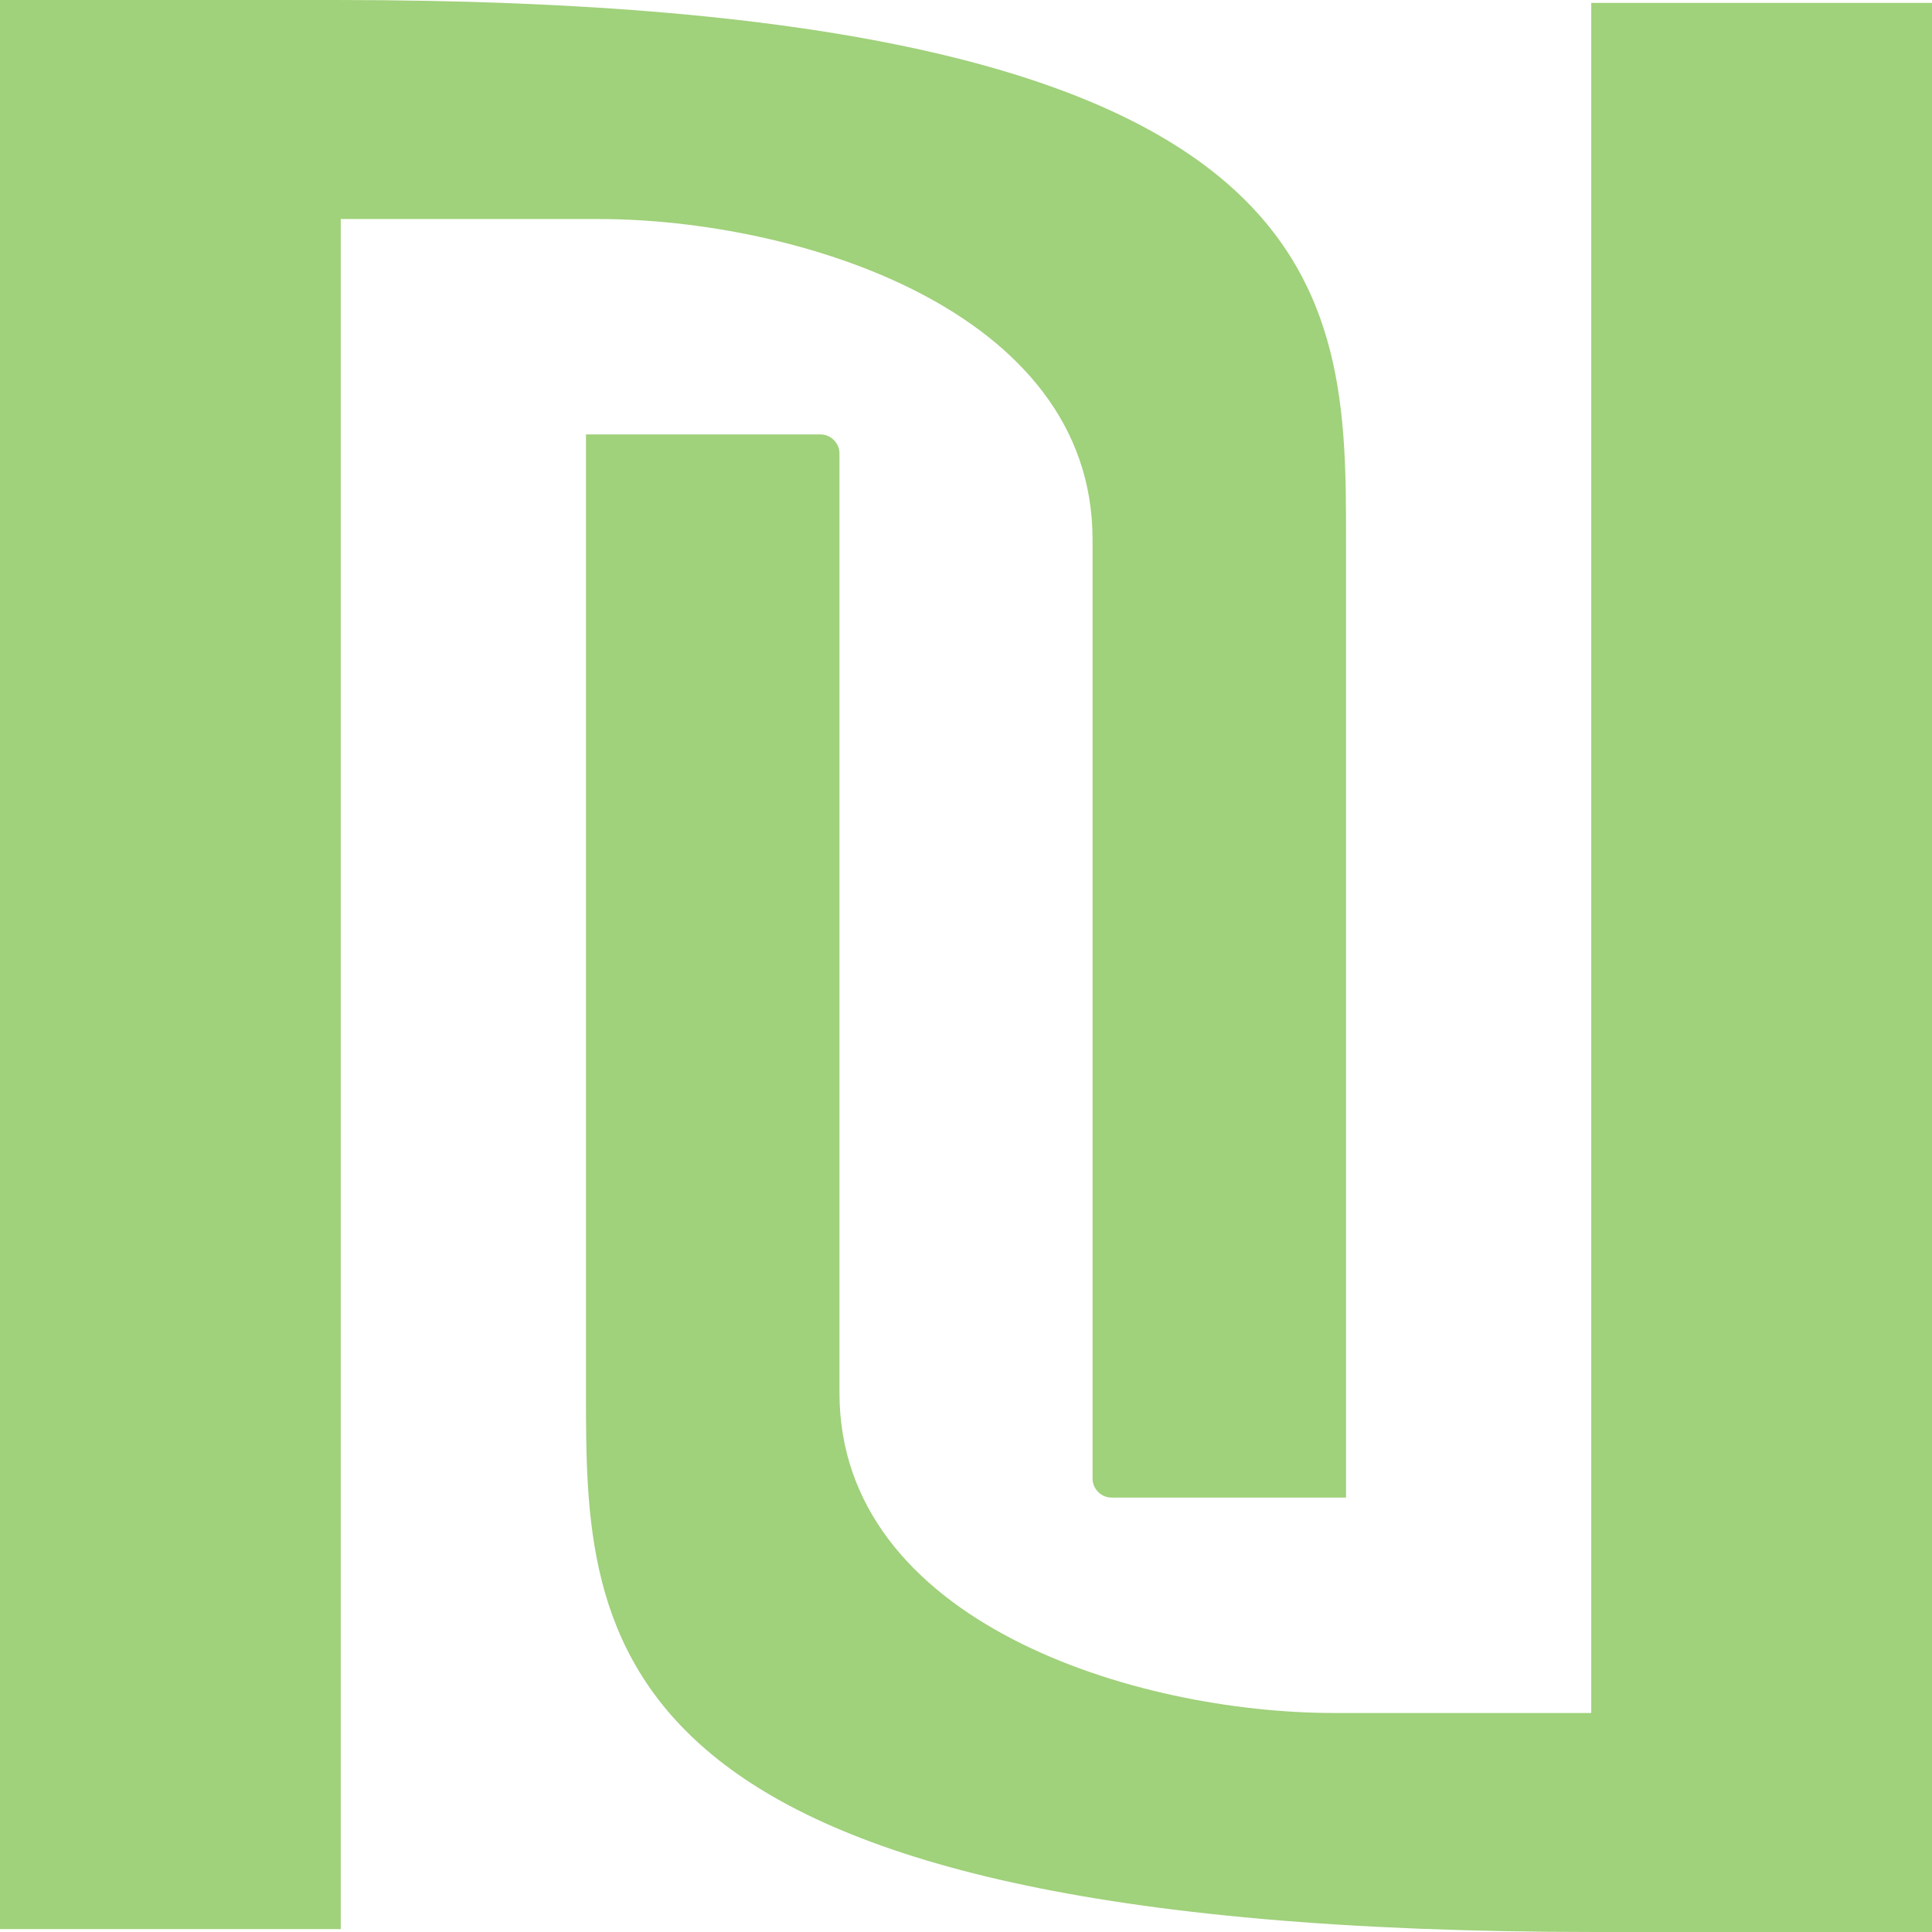
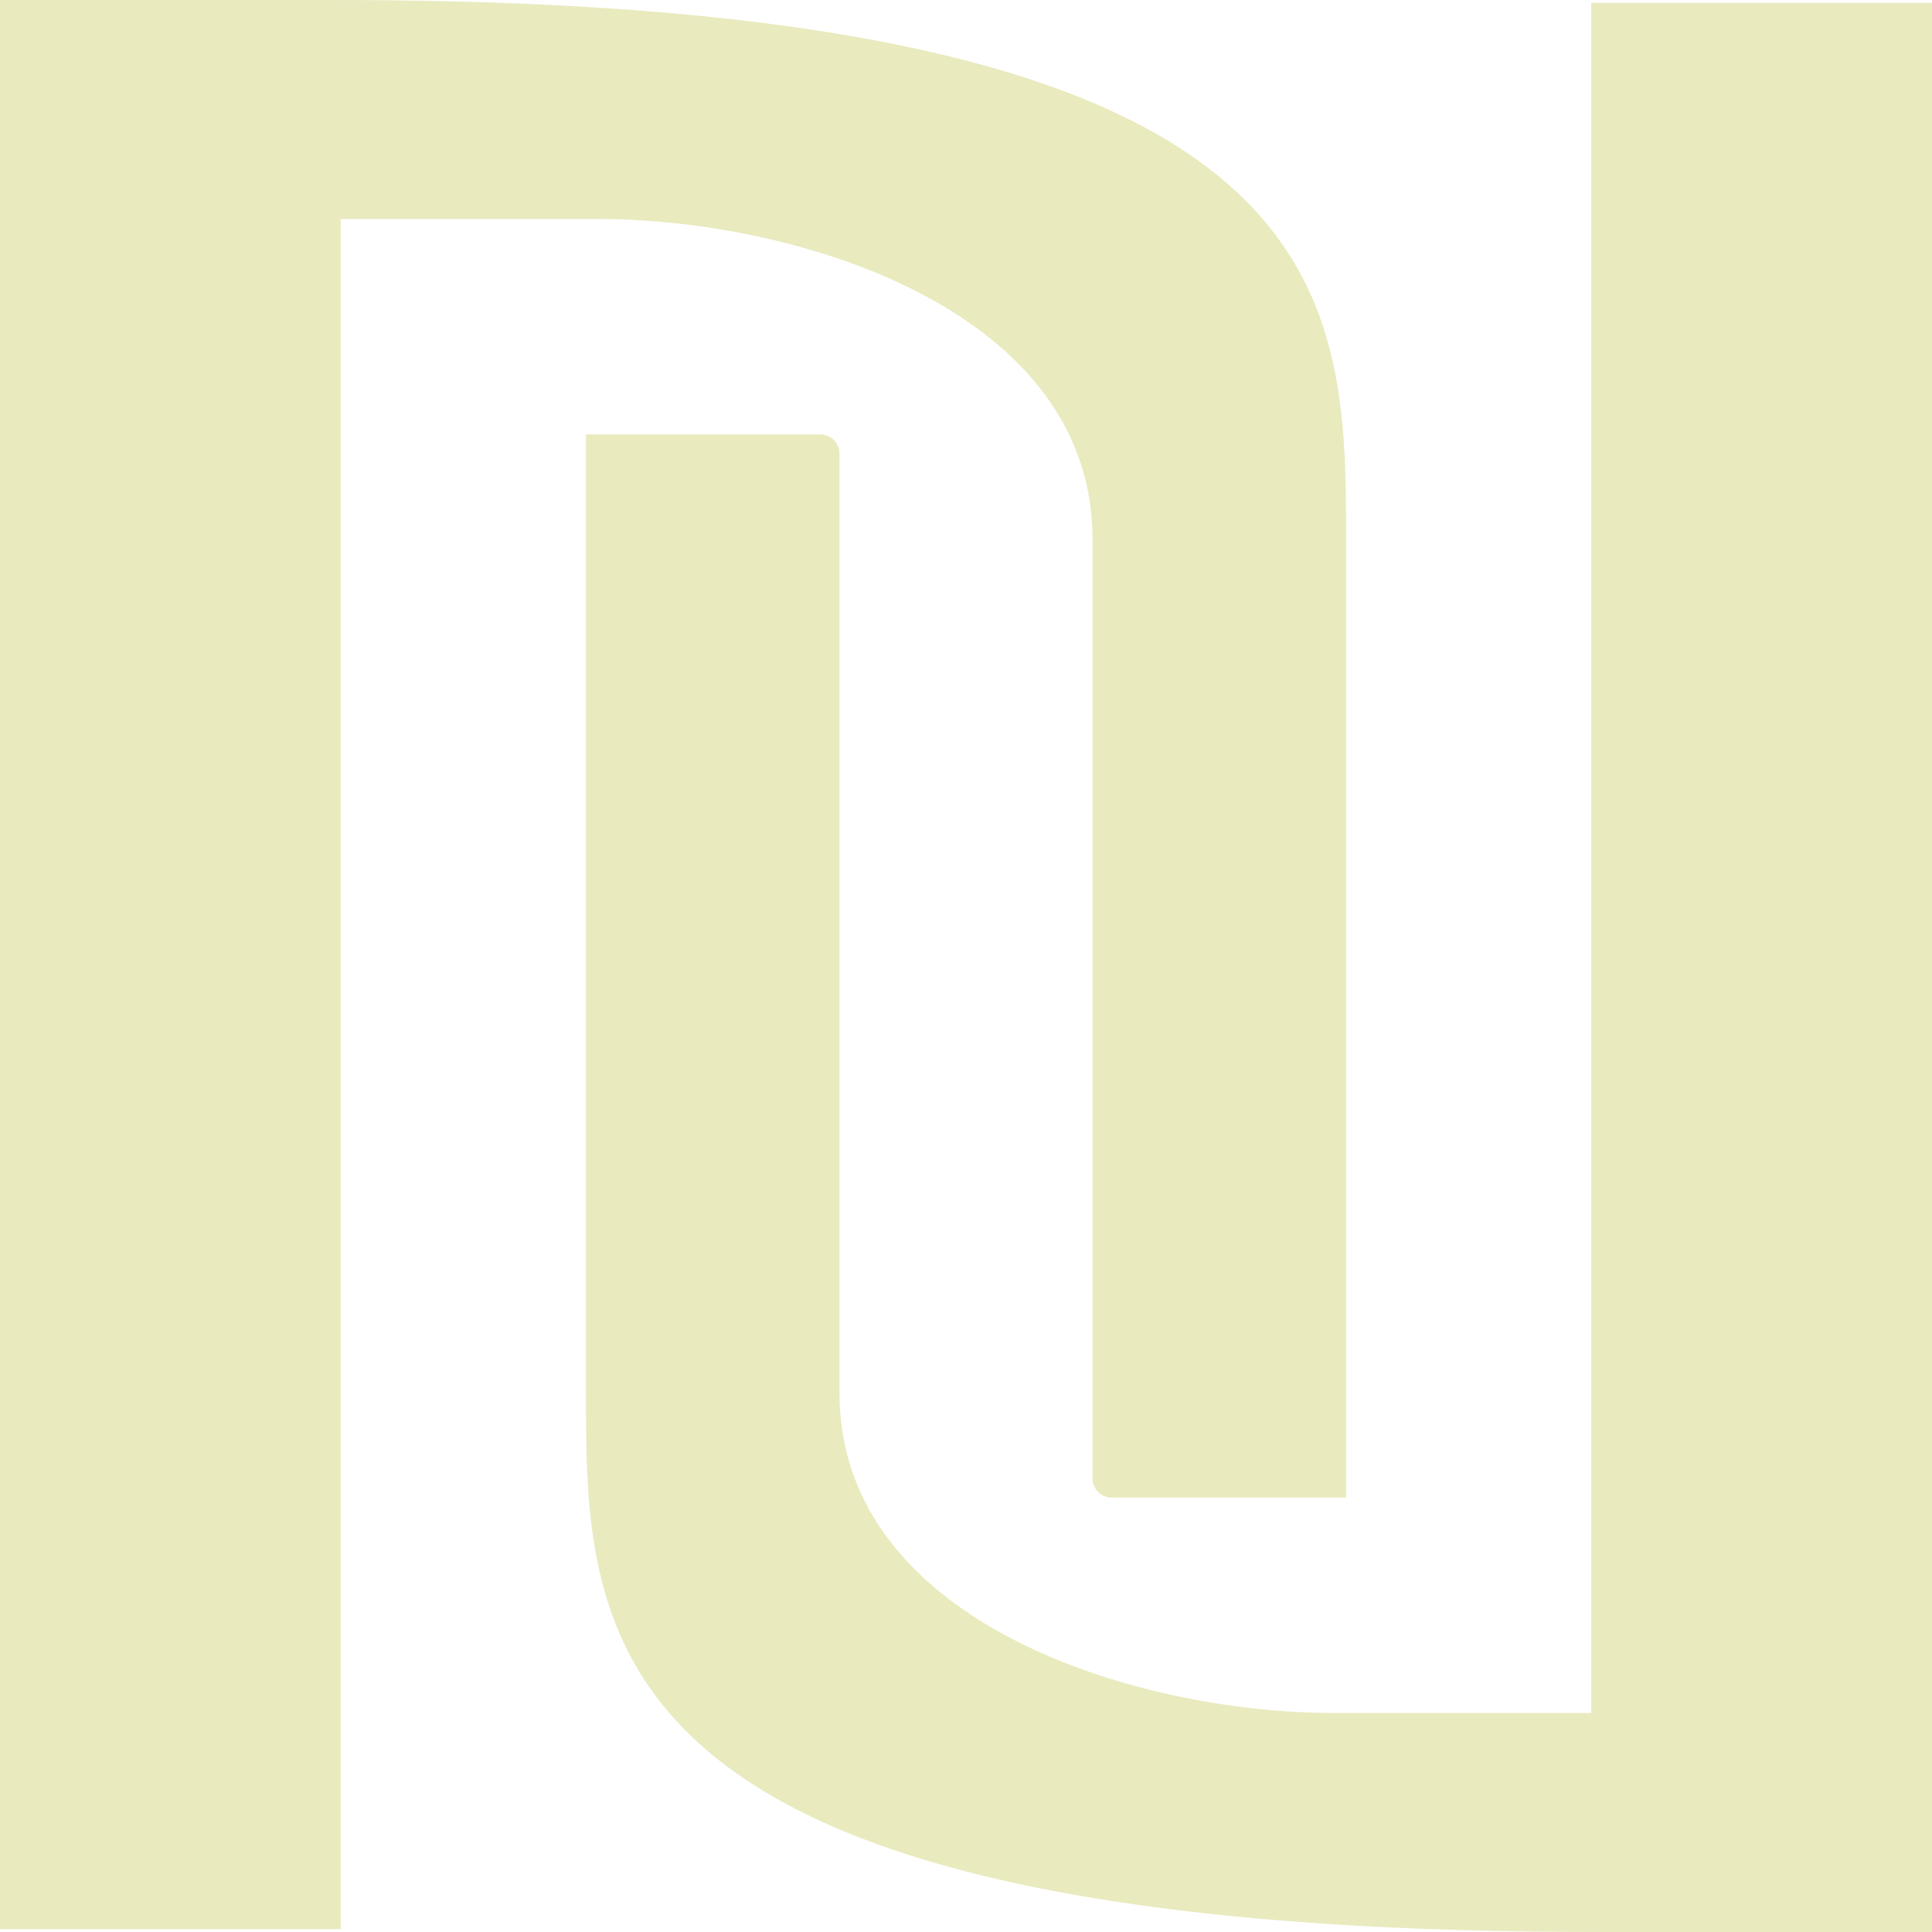
<svg xmlns="http://www.w3.org/2000/svg" width="100%" height="100%" viewBox="0 0 1024 1024" version="1.1" xml:space="preserve" style="fill-rule:evenodd;clip-rule:evenodd;stroke-linejoin:round;stroke-miterlimit:2;">
  <g transform="matrix(4.56559,0,0,4.42921,0,0)">
    <g transform="matrix(3.29637,0,0,2.18408,-260.842,-130.247)">
-       <path d="M117.607,89.181L117.607,140.638C117.607,141.217 117.909,141.687 118.281,141.687L126.534,141.687L126.534,89.181C126.534,75.628 126.493,59.635 90.985,59.635L79.13,59.635L79.13,165.33L91.13,165.33L91.13,71.635L100.206,71.635C107.142,71.635 117.607,76.569 117.607,89.181Z" style="fill:rgb(160,209,123);fill-rule:nonzero;" />
+       <path d="M117.607,89.181L117.607,140.638C117.607,141.217 117.909,141.687 118.281,141.687L126.534,141.687L126.534,89.181C126.534,75.628 126.493,59.635 90.985,59.635L79.13,59.635L79.13,165.33L91.13,165.33L91.13,71.635L100.206,71.635C107.142,71.635 117.607,76.569 117.607,89.181Z" style="fill:rgb(233,234,190);fill-rule:nonzero;" />
    </g>
    <g transform="matrix(-3.29637,-4.32118e-16,2.49876e-16,-2.18408,485.129,361.44)">
-       <path d="M117.607,89.181L117.607,140.638C117.607,141.217 117.909,141.687 118.281,141.687L126.534,141.687L126.534,89.181C126.534,75.628 126.493,59.635 90.985,59.635L79.13,59.635L79.13,165.33L91.13,165.33L91.13,71.635L100.206,71.635C107.142,71.635 117.607,76.569 117.607,89.181Z" style="fill:rgb(160,209,123);fill-rule:nonzero;" />
+       <path d="M117.607,89.181L117.607,140.638C117.607,141.217 117.909,141.687 118.281,141.687L126.534,141.687L126.534,89.181C126.534,75.628 126.493,59.635 90.985,59.635L79.13,59.635L79.13,165.33L91.13,165.33L91.13,71.635L100.206,71.635C107.142,71.635 117.607,76.569 117.607,89.181Z" style="fill:rgb(233,234,190);fill-rule:nonzero;" />
    </g>
  </g>
</svg>
